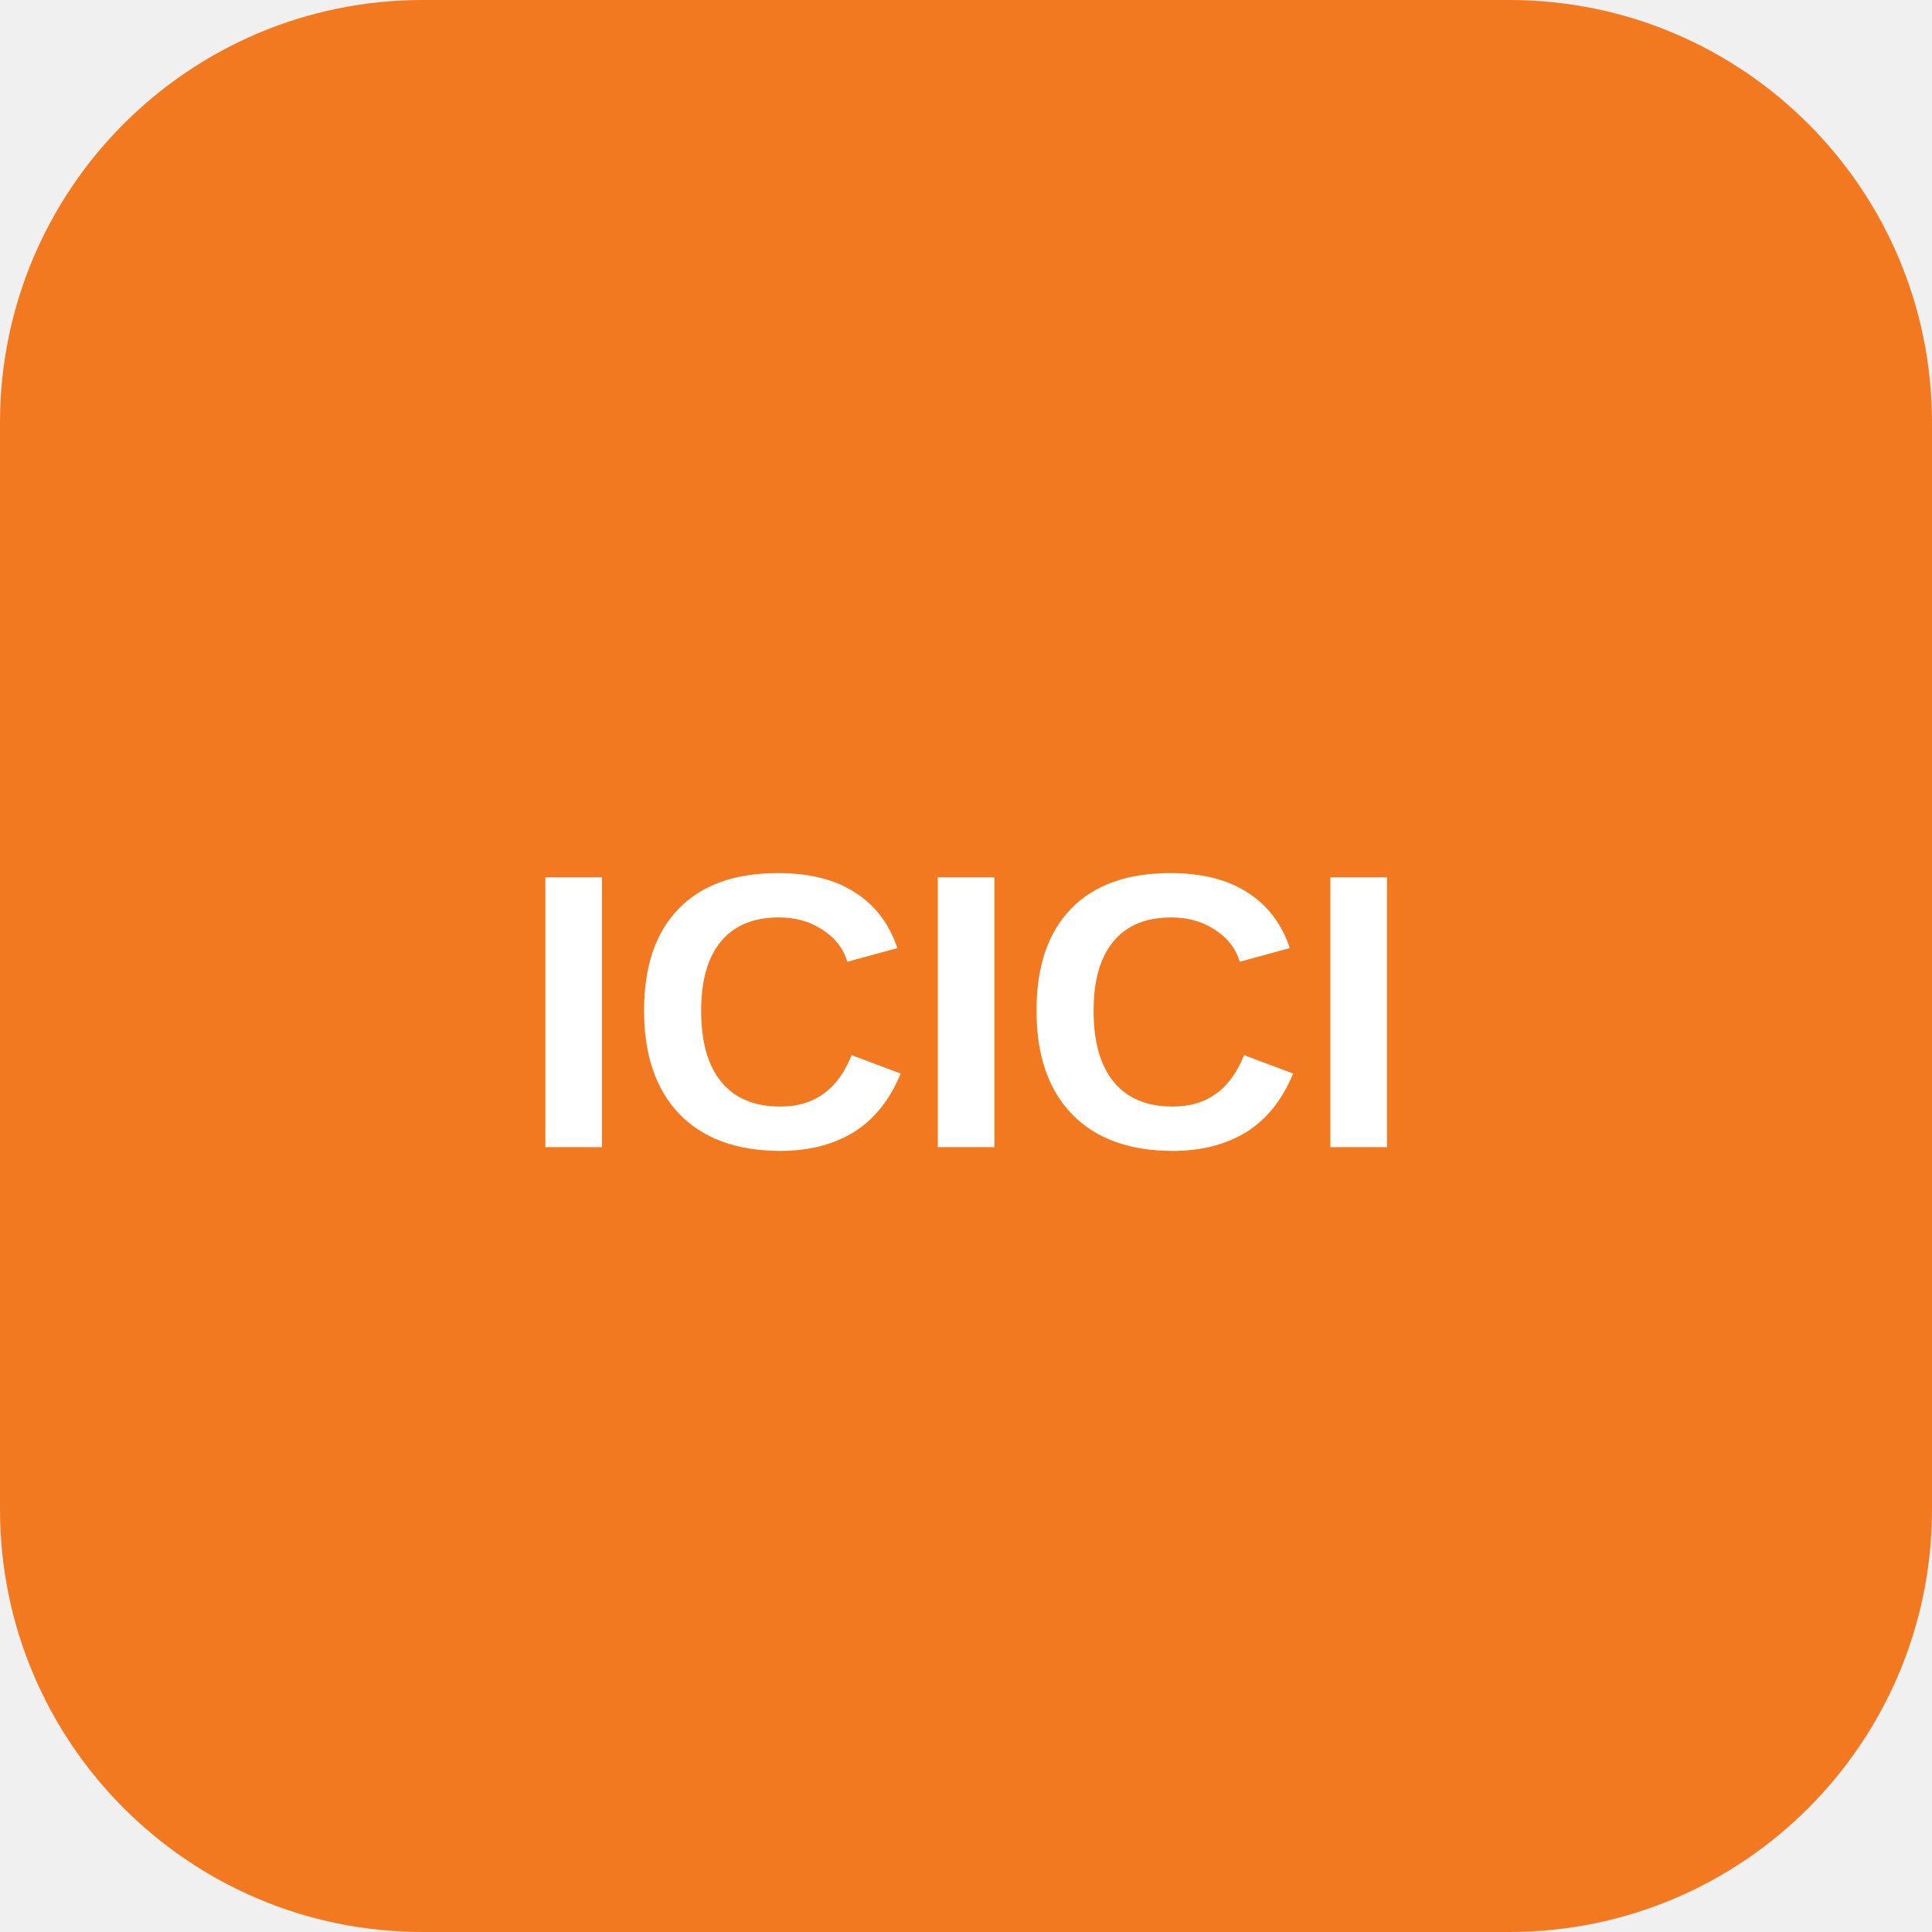
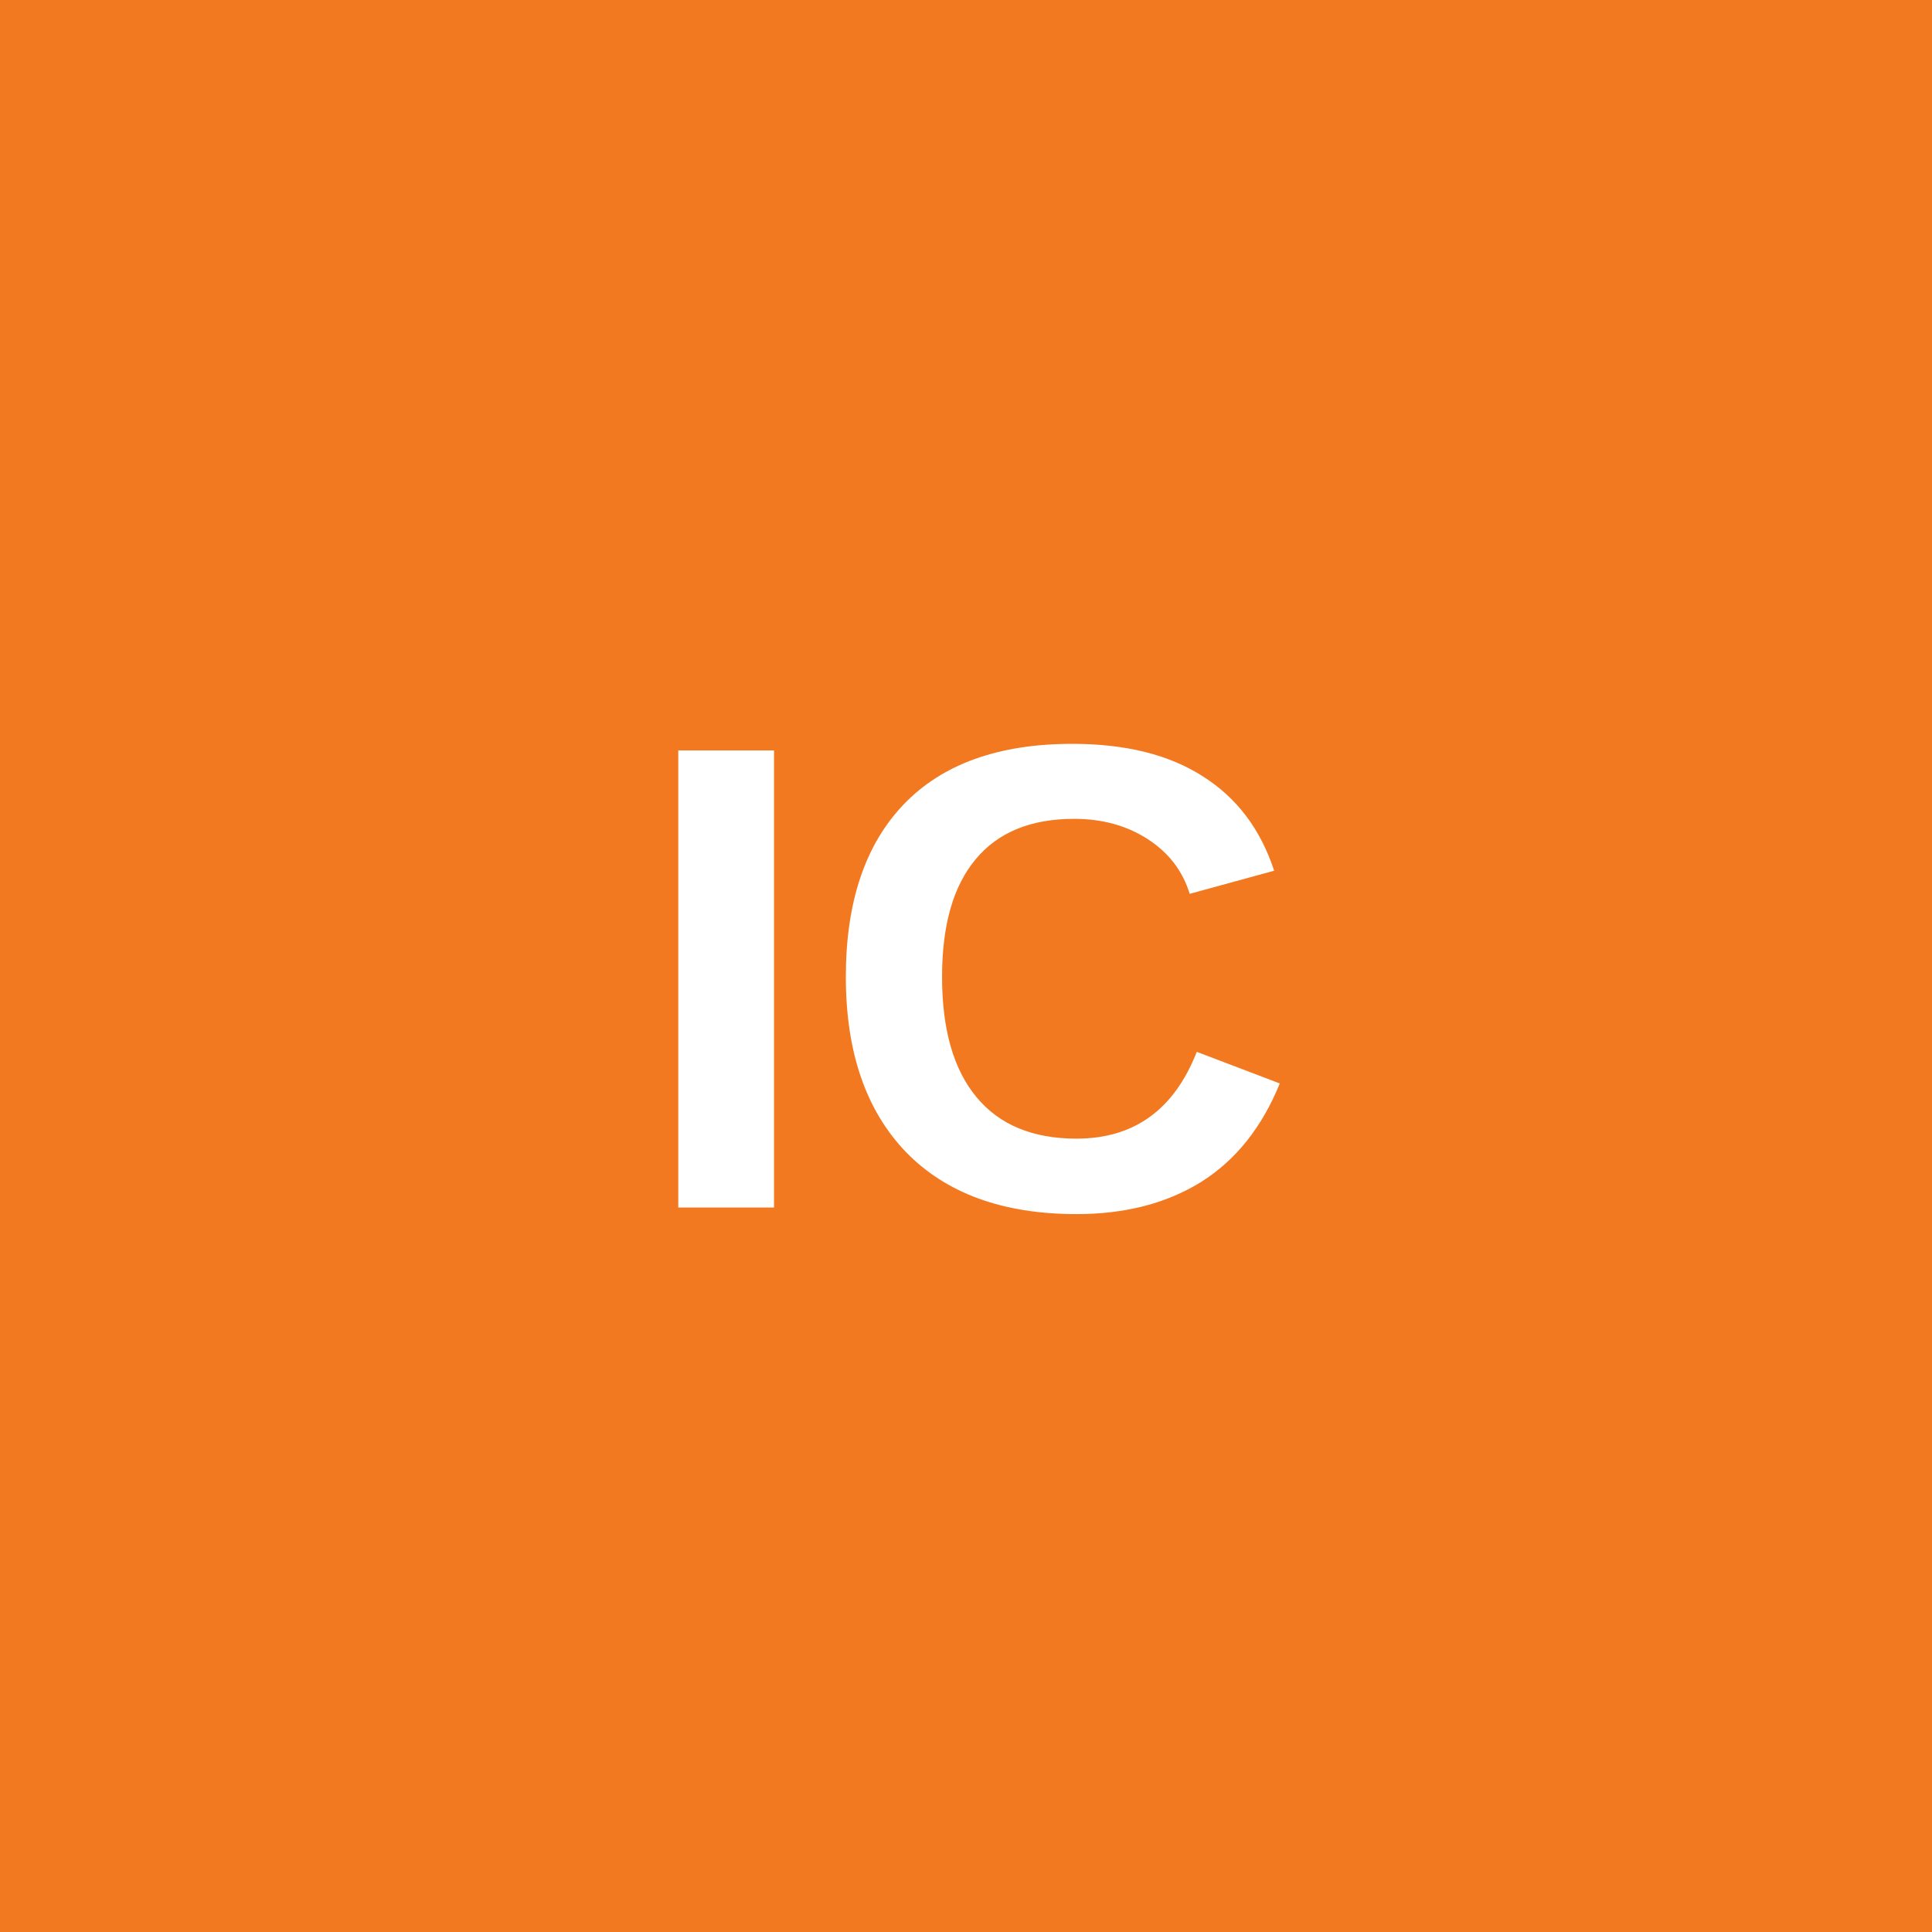
<svg xmlns="http://www.w3.org/2000/svg" viewBox="0 0 64 64" width="64" height="64">
-   <rect width="64" height="64" rx="14" fill="#F37920" />
-   <text x="32" y="38" text-anchor="middle" font-family="Arial, Helvetica, sans-serif" font-size="13" font-weight="700" fill="#fff">ICICI</text>
+   <rect width="64" height="64" fill="#F37920" />
+   <text x="32" y="40" text-anchor="middle" font-family="Arial, Helvetica, sans-serif" font-size="22" font-weight="700" fill="#fff">IC</text>
</svg>
